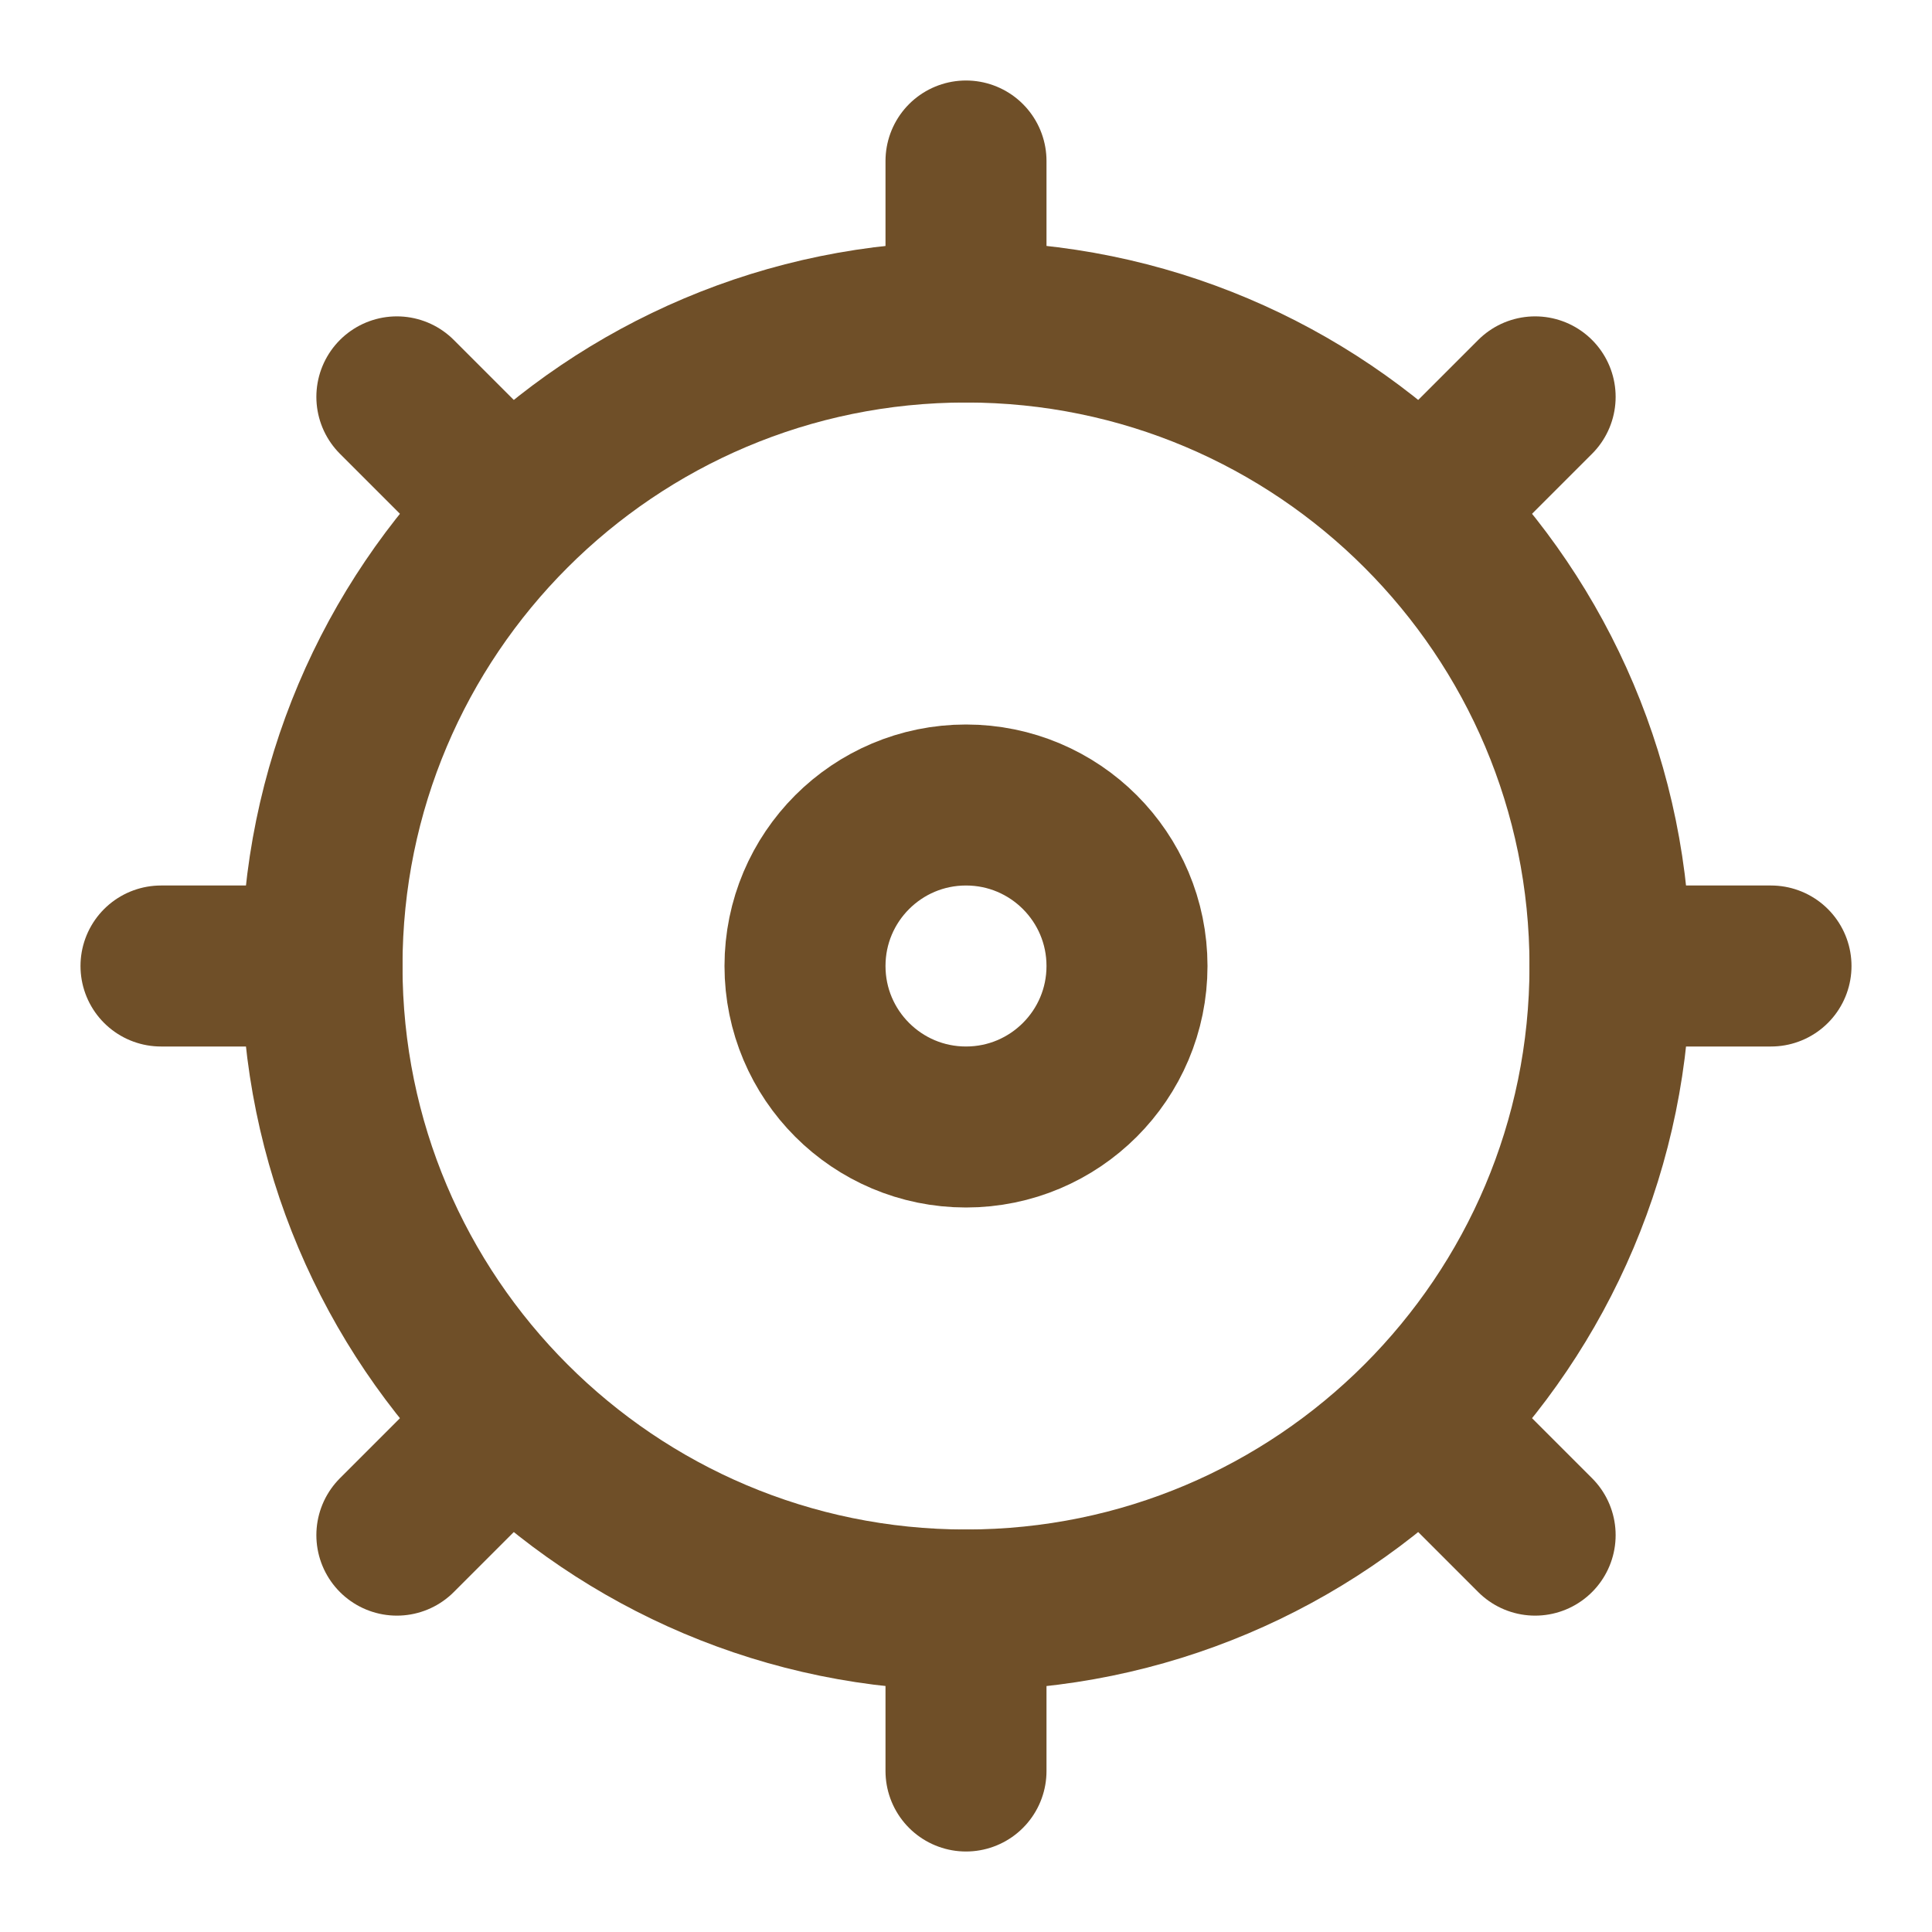
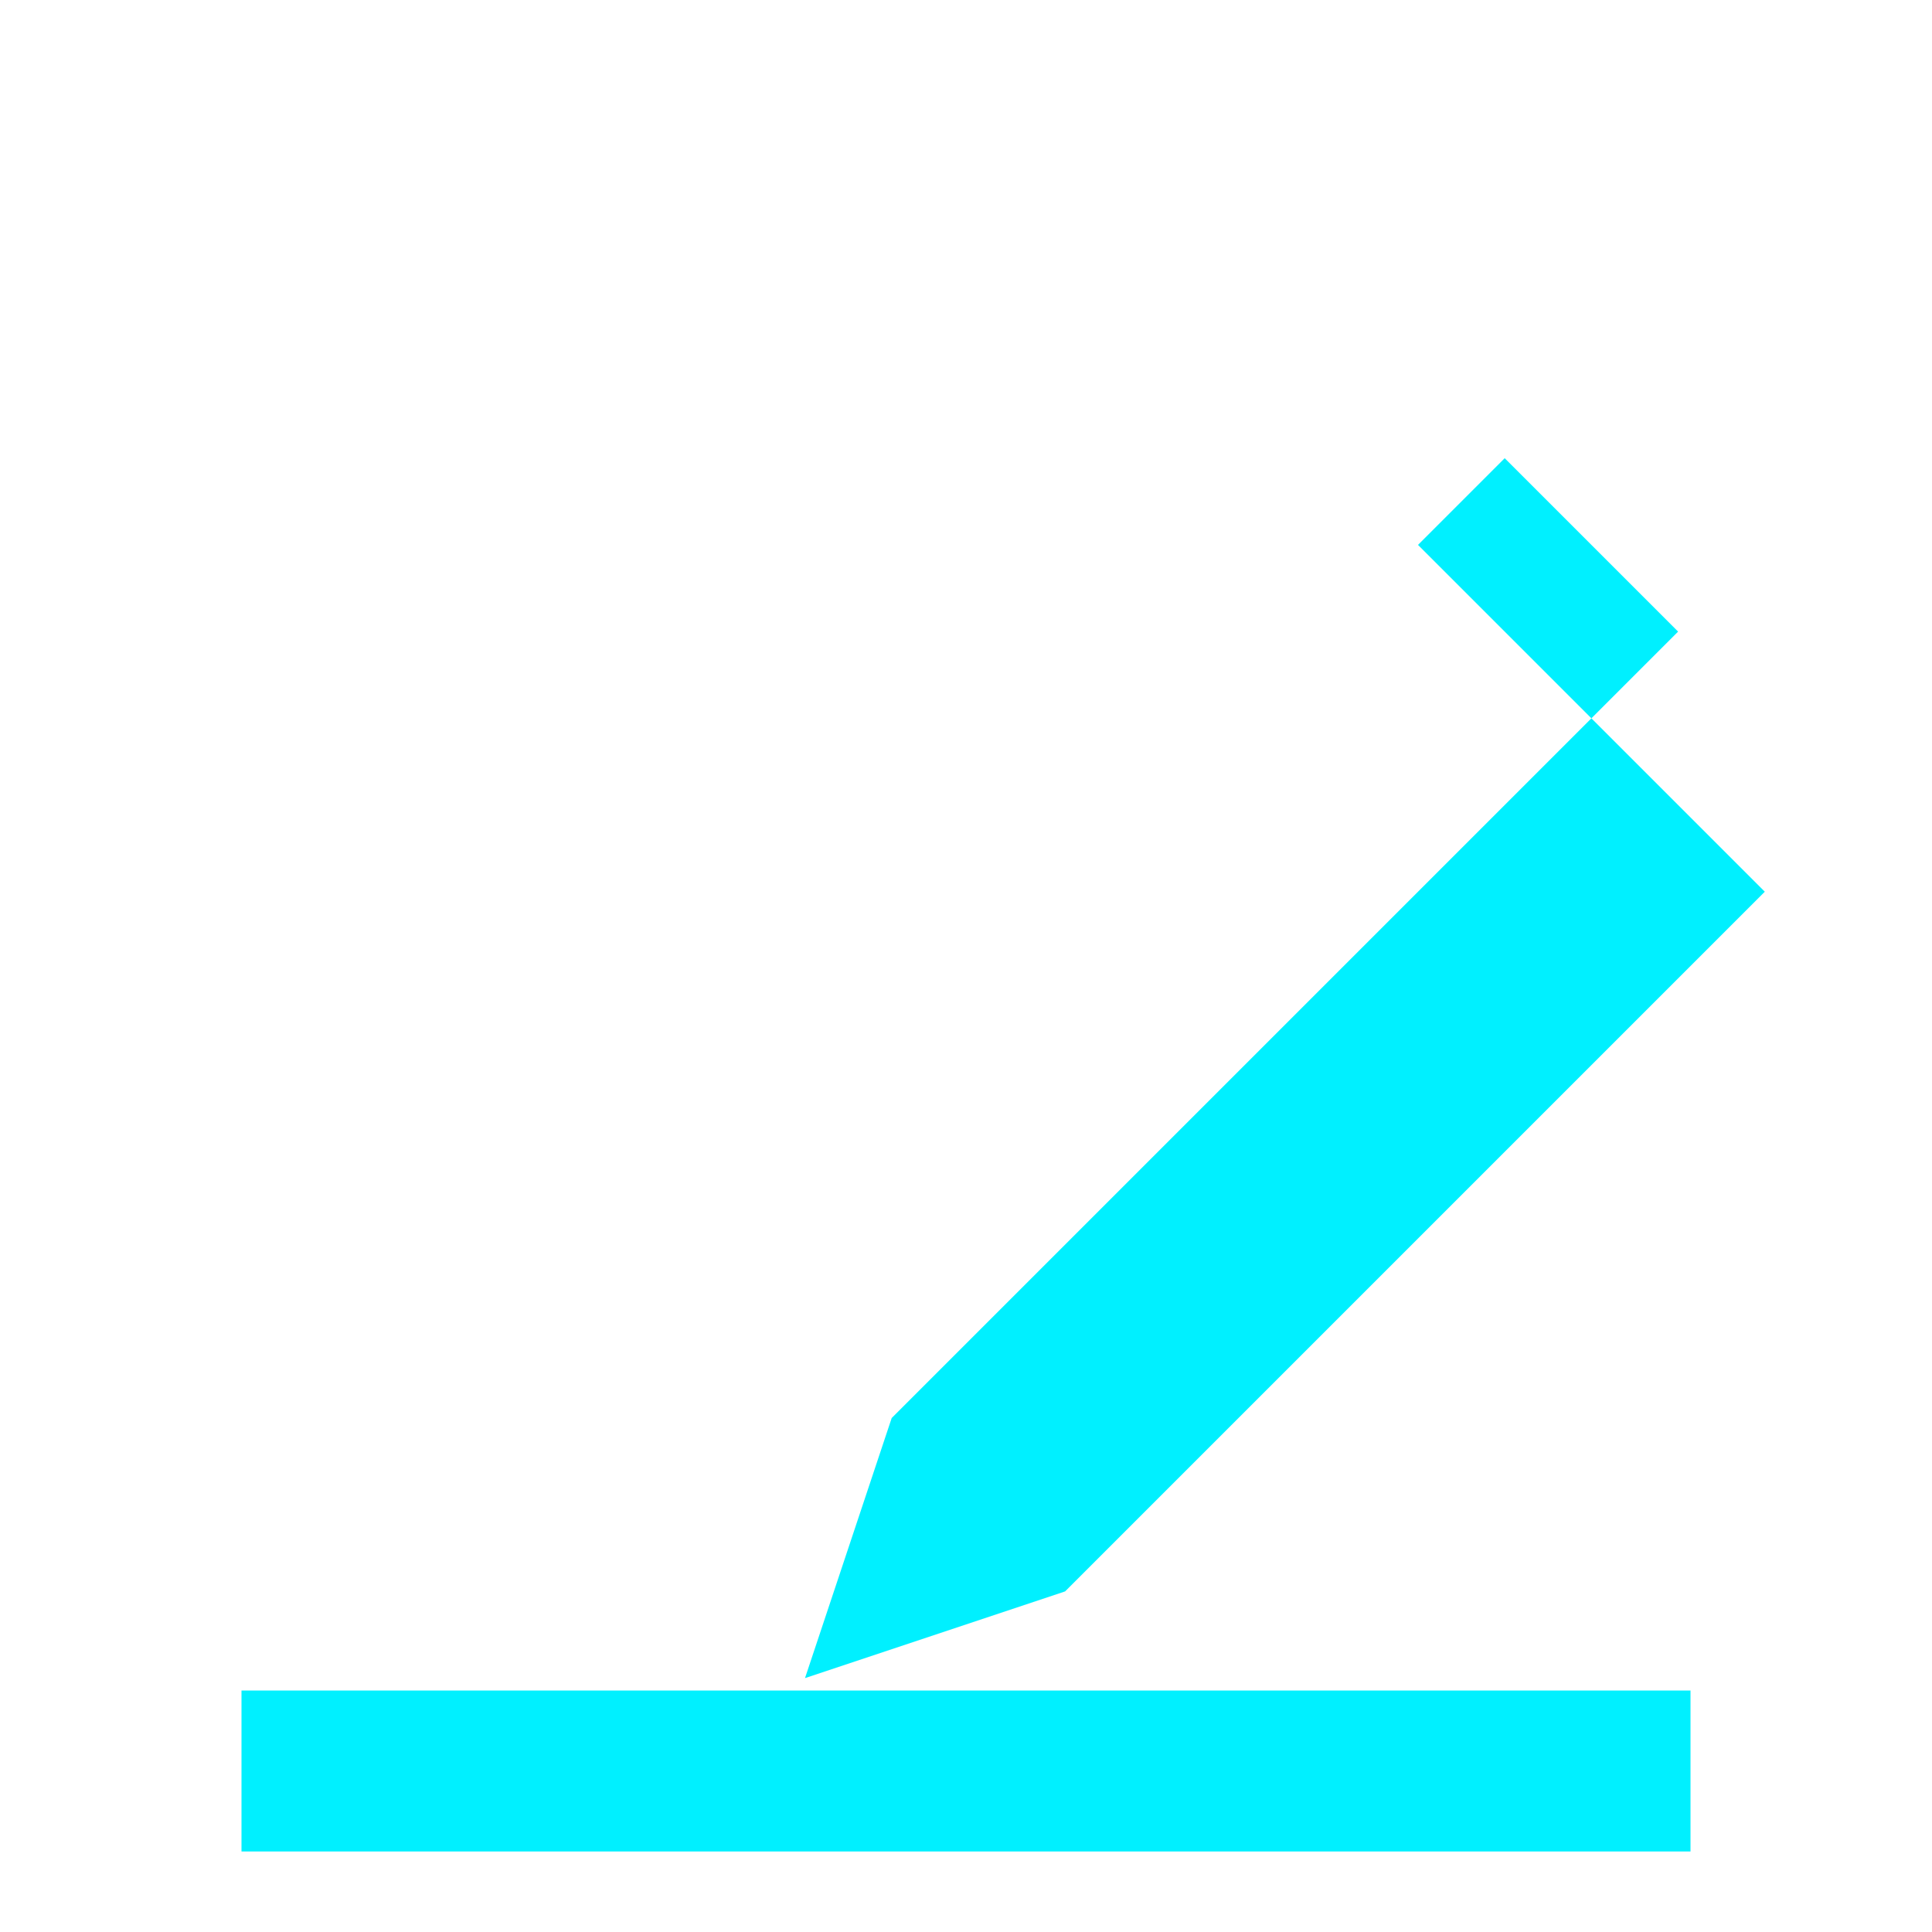
- <svg xmlns="http://www.w3.org/2000/svg" width="24" height="24" viewBox="0 0 24 24" fill="none" stroke="#6F4F28" stroke-width="2" stroke-linecap="round" stroke-linejoin="round">
-   <path d="M12 20a8 8 0 1 0 0-16 8 8 0 0 0 0 16z" />
-   <path d="M12 14a2 2 0 1 0 0-4 2 2 0 0 0 0 4z" />
-   <path d="M12 2v2" />
-   <path d="M12 20v2" />
-   <path d="m4.93 4.93 1.41 1.41" />
-   <path d="m17.66 17.66 1.41 1.41" />
-   <path d="M2 12h2" />
-   <path d="M20 12h2" />
-   <path d="m4.93 19.07 1.41-1.41" />
-   <path d="m17.66 6.34 1.41-1.41" />
+ <svg xmlns="http://www.w3.org/2000/svg" width="24" height="24" viewBox="0 0 24 24" fill="#00F0FF">
+   <path d="M19.769 8.923l-8.692 8.692-1.077 3.231 3.231-1.077 8.692-8.692-2.154-2.154zm1.077-1.077l-2.154-2.154-1.077 1.077 2.154 2.154 1.077-1.077zM3 21h18v2H3z" />
</svg>
